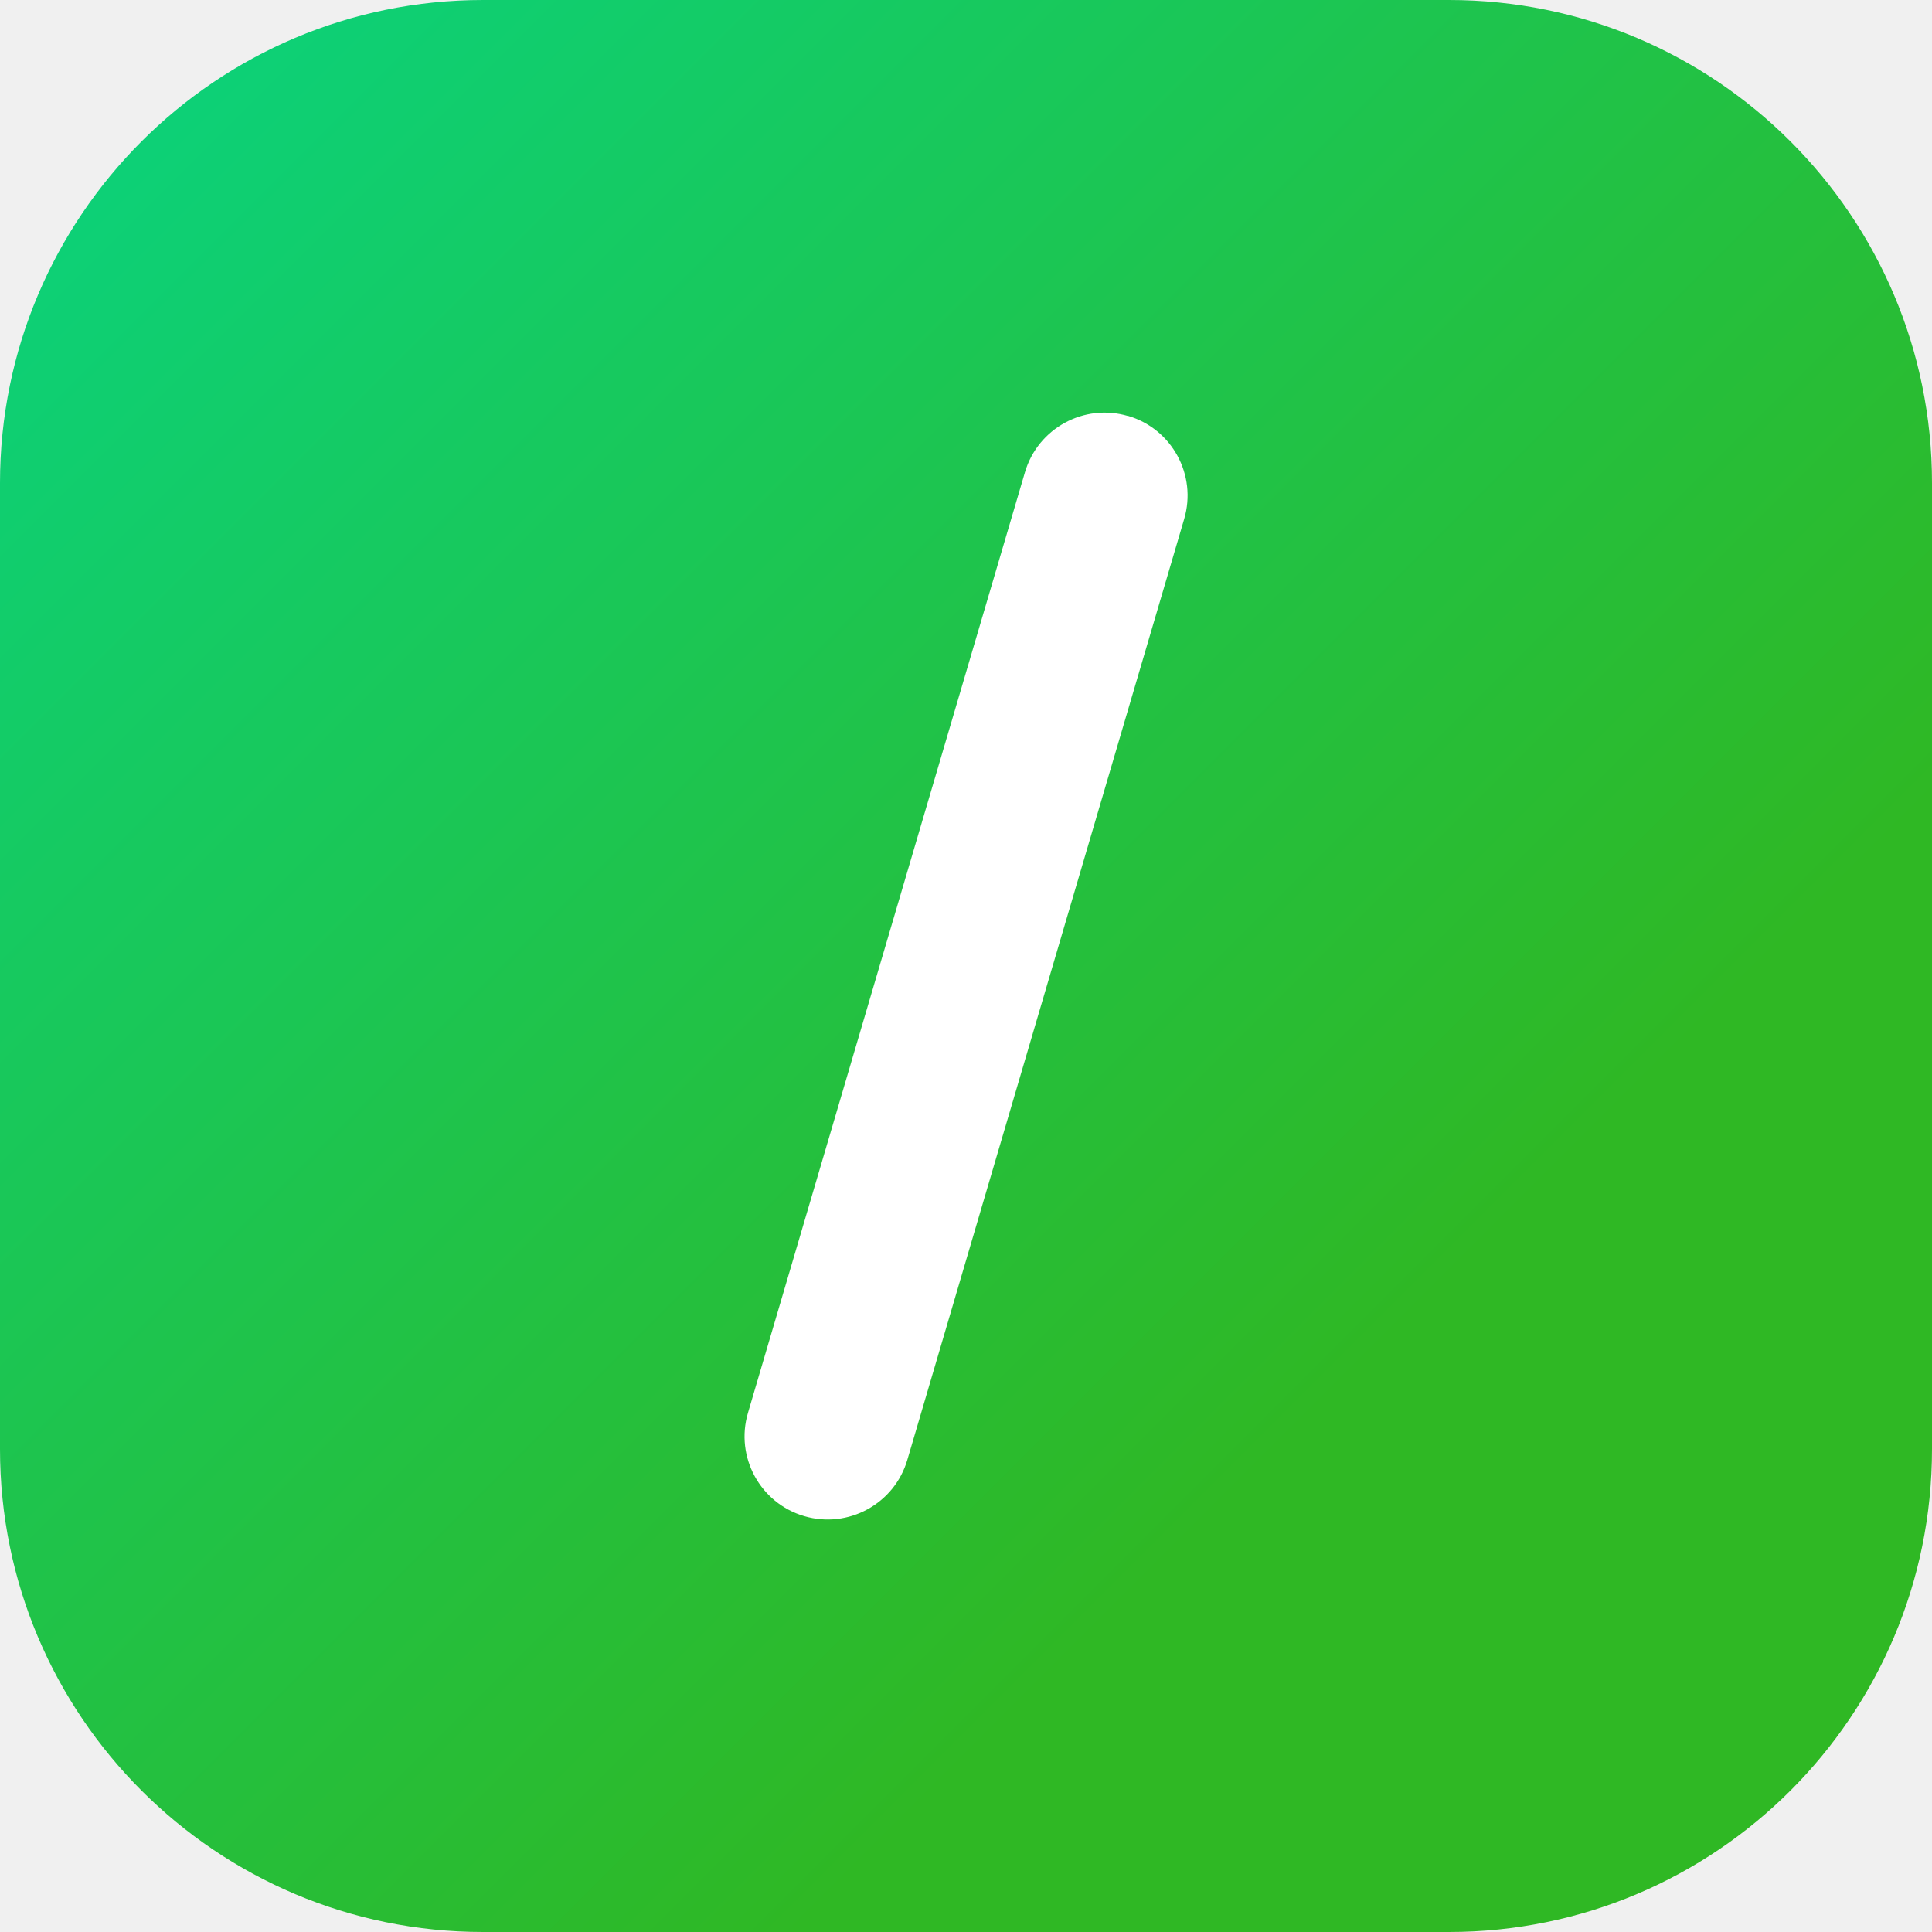
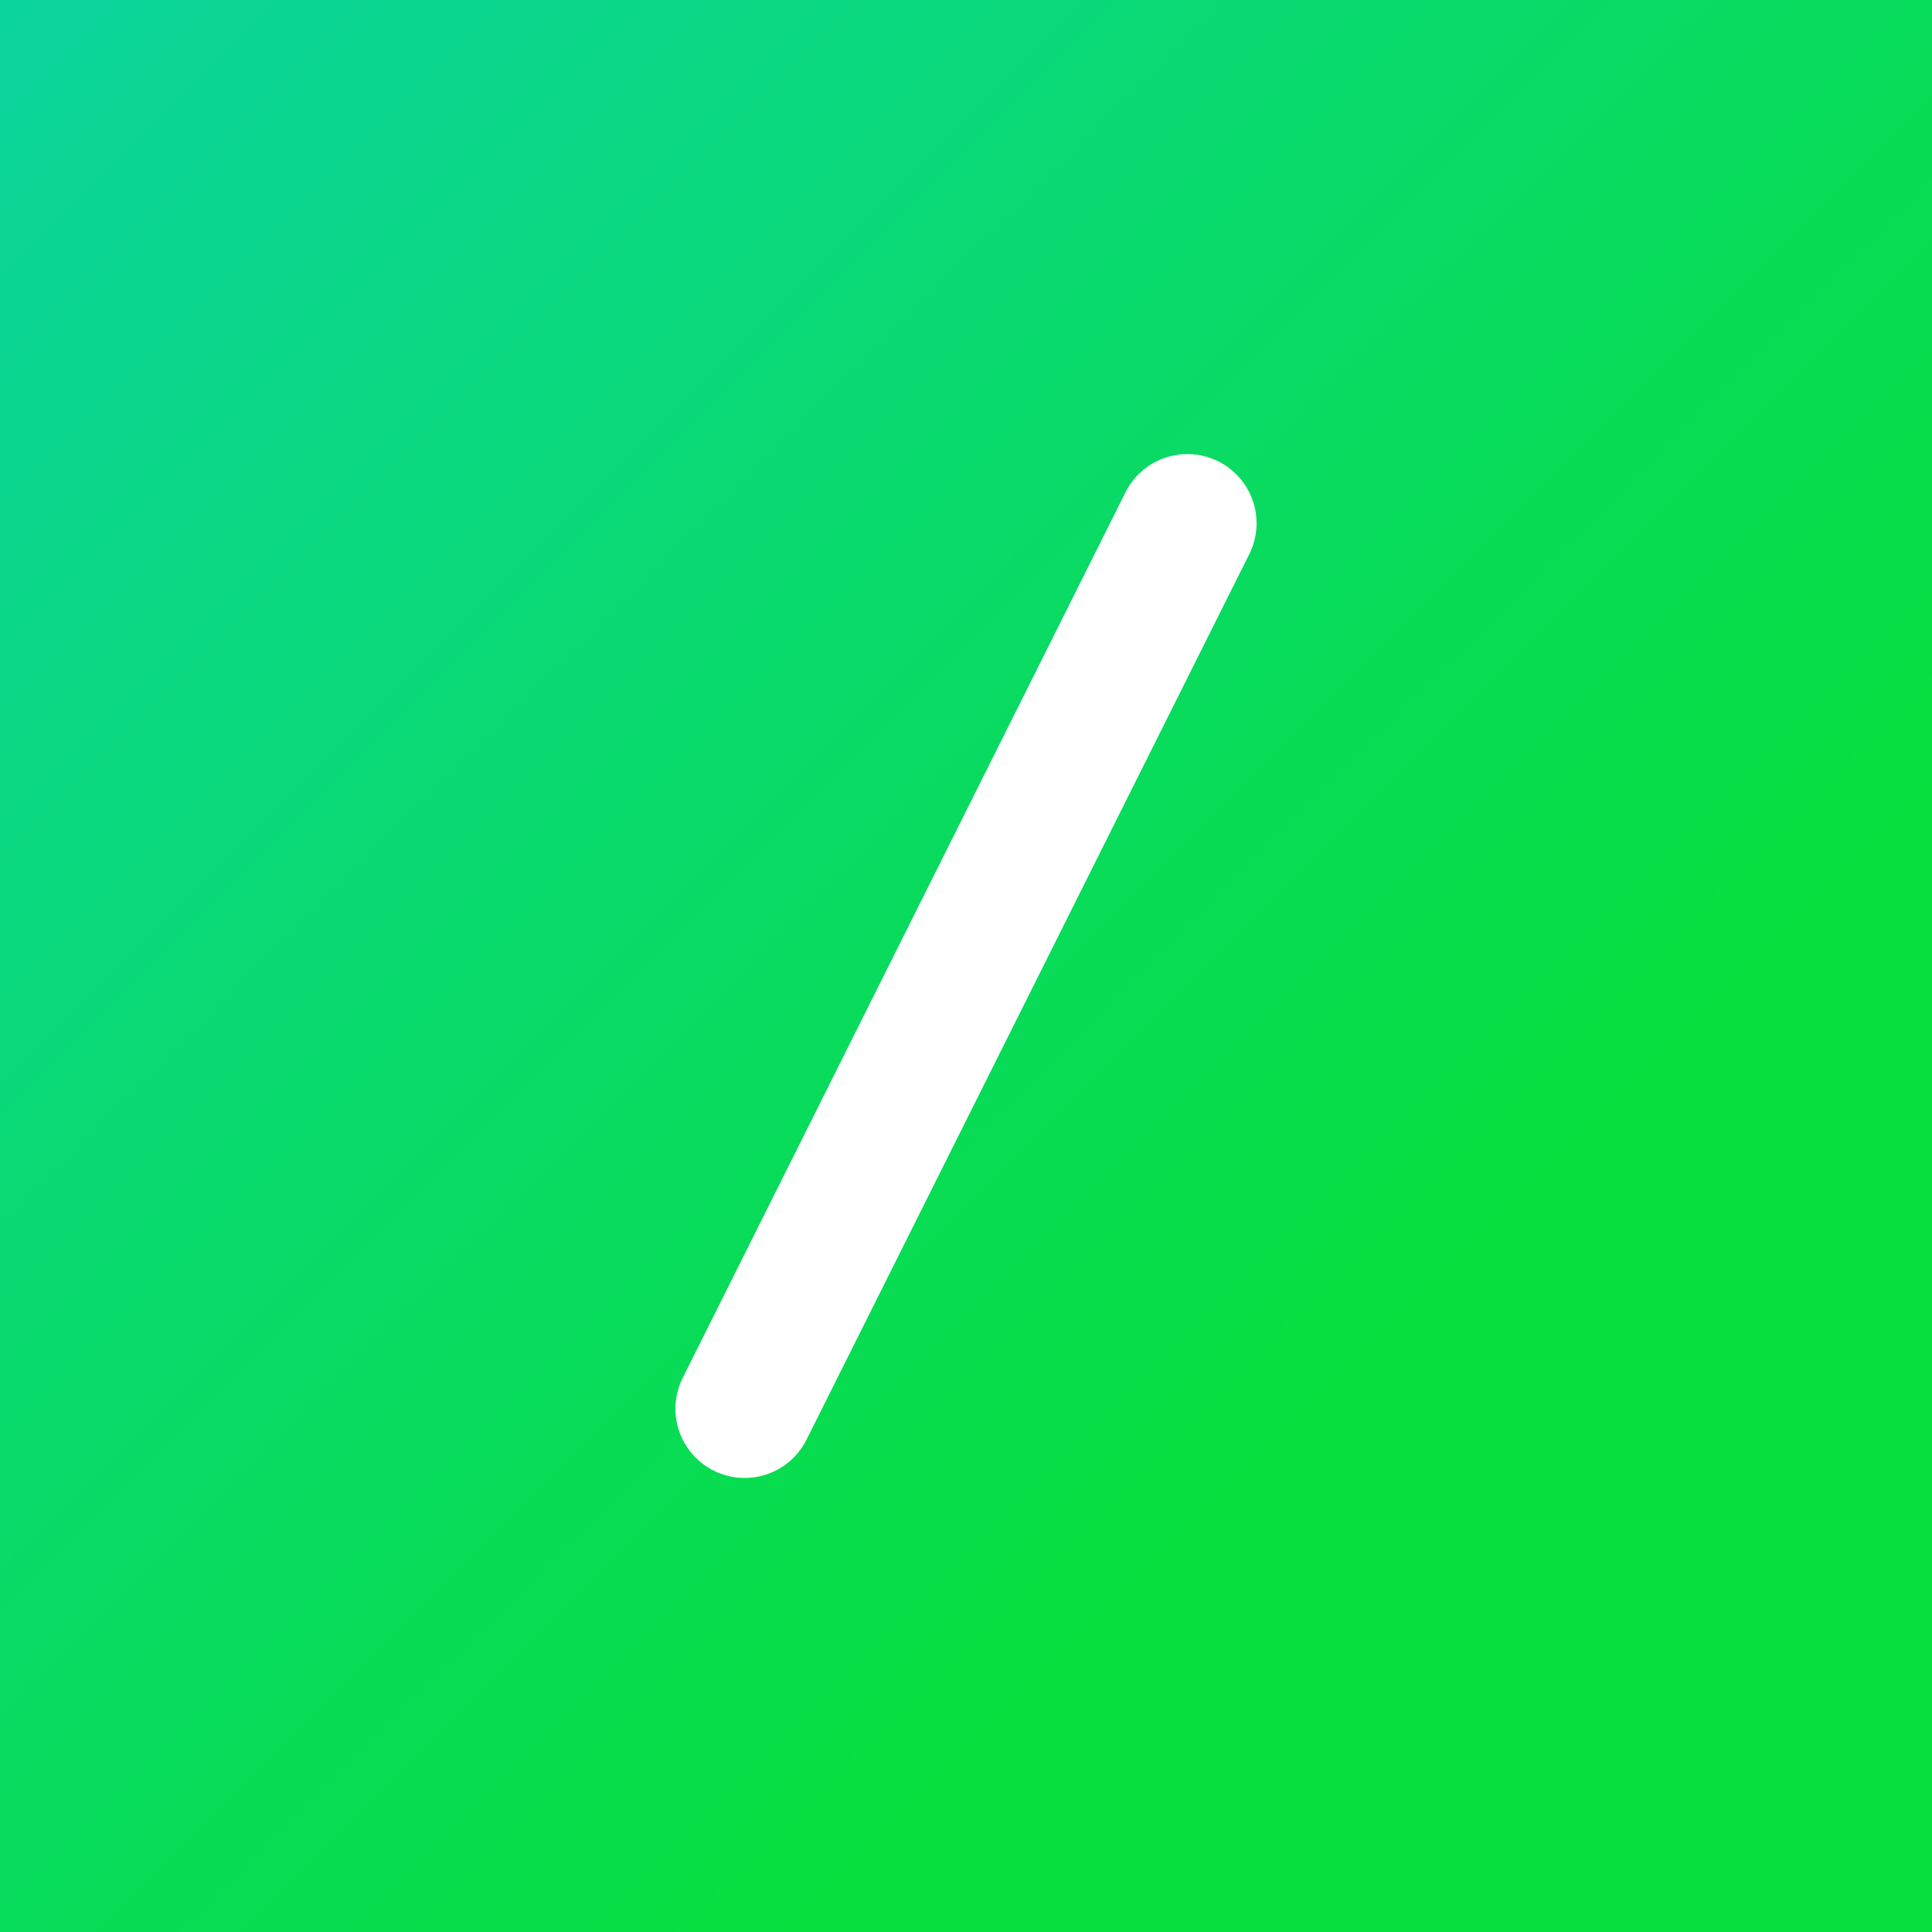
<svg xmlns="http://www.w3.org/2000/svg" xmlns:xlink="http://www.w3.org/1999/xlink" width="512" height="512" viewBox="0 0 512 512" fill="none" class="">
-   <rect id="r4" width="512" height="512" x="0" y="0" rx="128" fill="url(#r5)" stroke="#FFFFFF" stroke-width="0" stroke-opacity="100%" paint-order="stroke" />
+   <rect id="r4" width="512" height="512" x="0" y="0" rx="0" fill="url(#r5)" stroke="#FFFFFF" stroke-width="0" stroke-opacity="100%" paint-order="stroke" />
  <clipPath id="clip">
    <use xlink:href="#r4" />
  </clipPath>
  <defs>
    <linearGradient id="r5" gradientUnits="userSpaceOnUse" gradientTransform="rotate(45)" style="transform-origin: center center;">
-       <stop stop-color="#09D380" />
-       <stop offset="1" stop-color="#2FB824" />
+       <stop stop-color="#0CD49E" />
+       <stop offset="1" stop-color="#07DF3F" />
    </linearGradient>
    <radialGradient id="r6" cx="0" cy="0" r="1" gradientUnits="userSpaceOnUse" gradientTransform="translate(256) rotate(90) scale(512)">
      <stop stop-color="white" />
      <stop offset="1" stop-color="white" stop-opacity="0" />
    </radialGradient>
  </defs>
-   <svg width="352" height="352" viewBox="0 0 12 12" x="80" y="80" alignment-baseline="middle" style="color: rgb(255, 255, 255);">
-     <path fill="currentColor" d="M7.464 1.03a.75.75 0 0 1 .507.932l-2.501 8.5a.75.75 0 0 1-1.44-.424l2.503-8.5a.75.75 0 0 1 .93-.507" />
+   <svg width="352" height="352" viewBox="0 0 24 24" x="80" y="80" alignment-baseline="middle" style="color: rgb(255, 255, 255);">
+     <path fill="none" stroke="currentColor" stroke-linecap="round" stroke-linejoin="round" stroke-width="2.5" d="M16 4L8 20" />
  </svg>
</svg>
